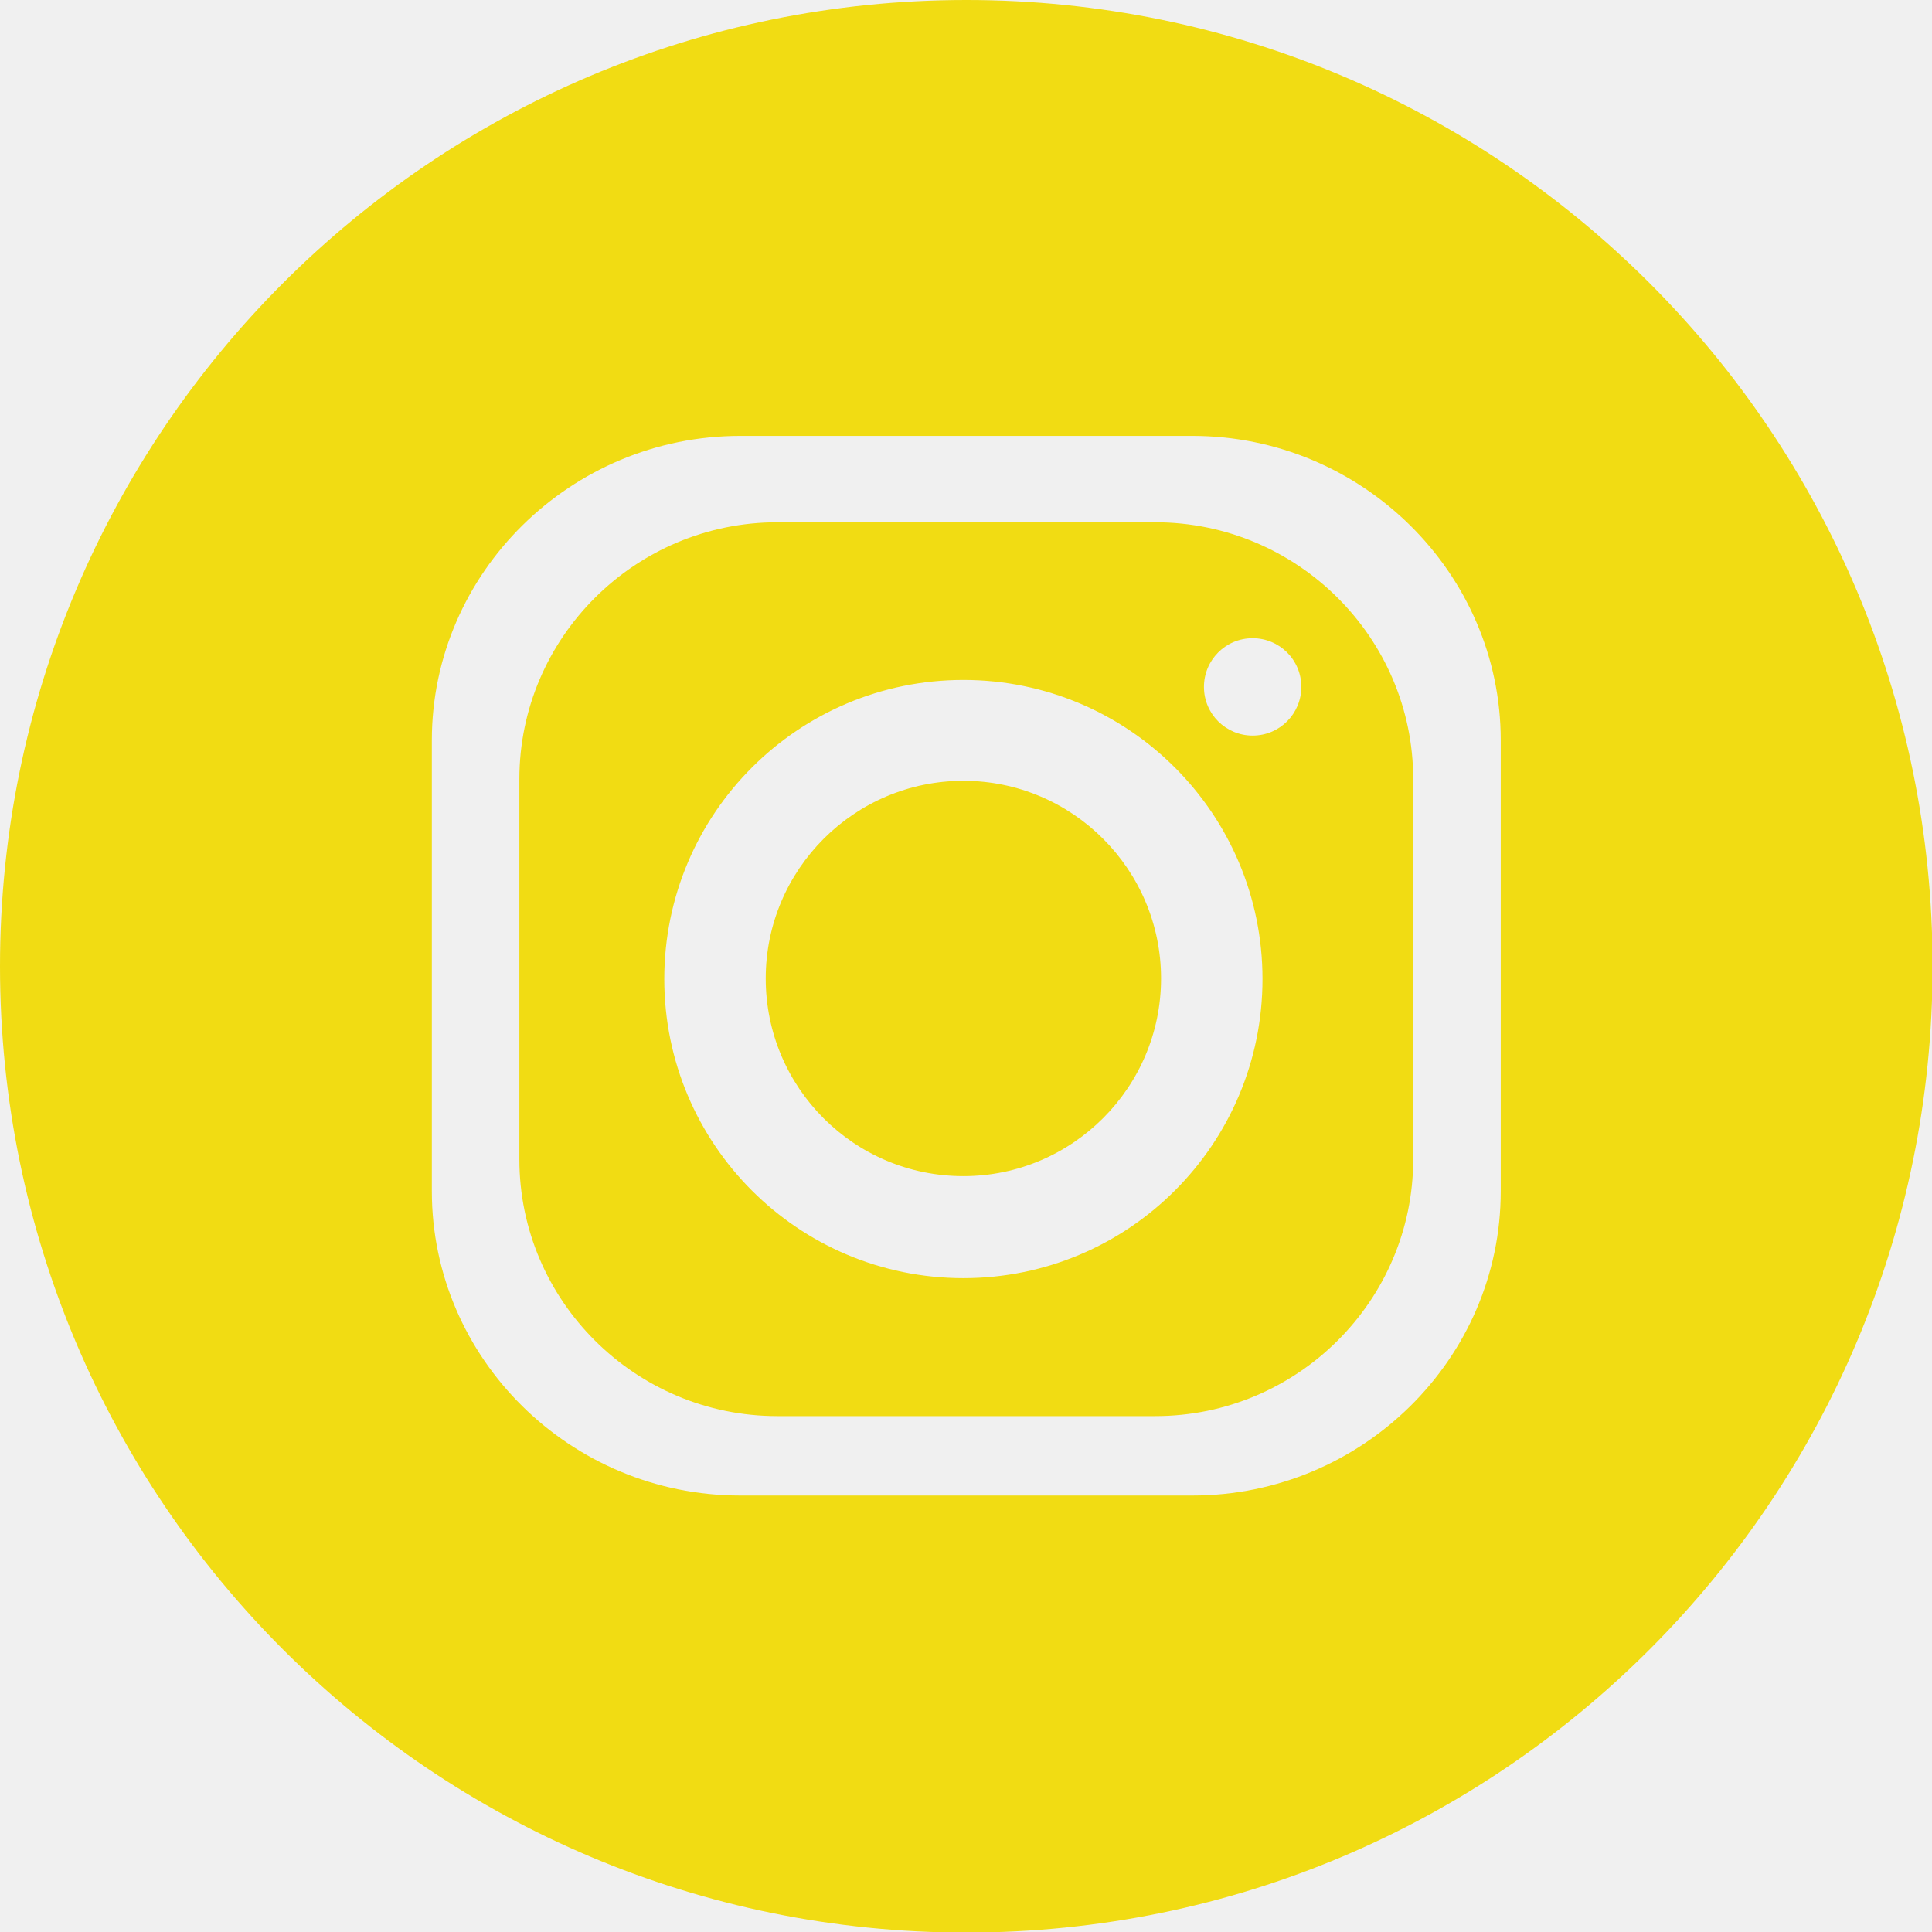
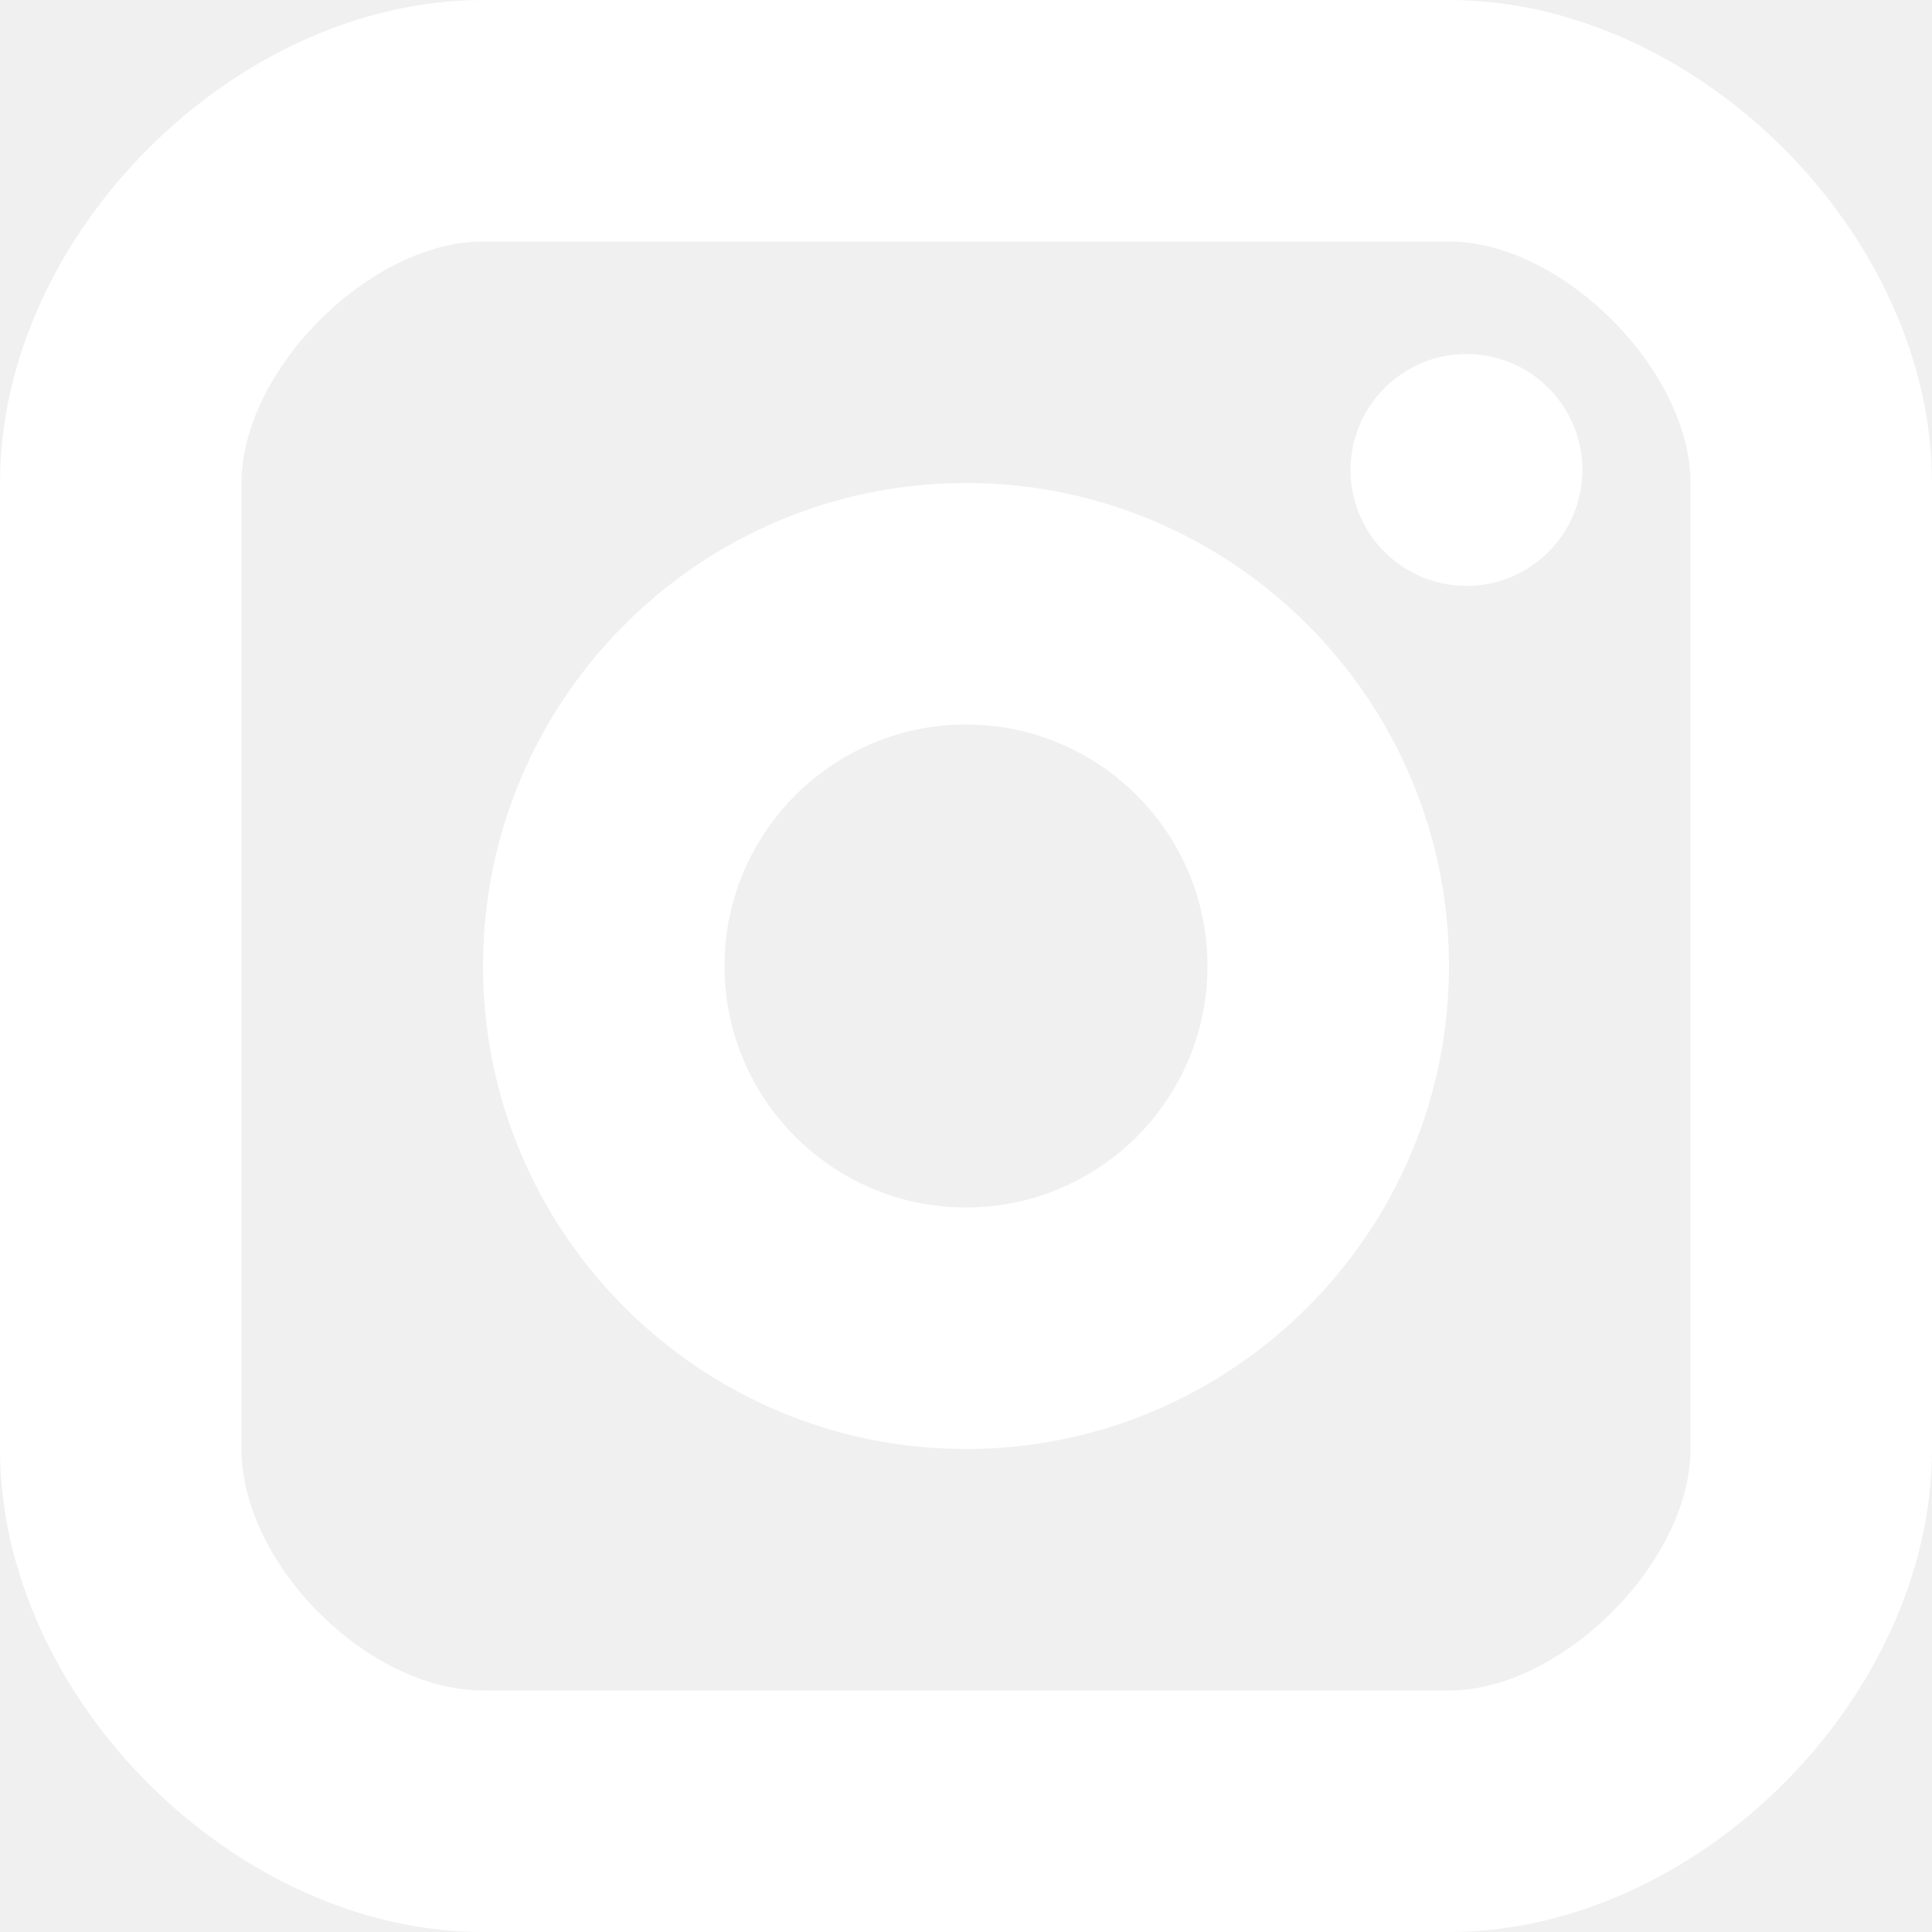
- <svg xmlns="http://www.w3.org/2000/svg" id="instagram-circle" viewBox="0 0 3333 3333" shape-rendering="geometricPrecision" text-rendering="geometricPrecision" image-rendering="optimizeQuality" fill-rule="evenodd" clip-rule="evenodd">
-   <path d="M1667 0c920 0 1667 746 1667 1667 0 920-746 1667-1667 1667C747 3334 0 2588 0 1667 0 747 746 0 1667 0zm-390 752h780c293 0 532 237 532 525v778c0 289-239 525-532 525h-780c-293 0-532-236-532-525v-778c0-289 240-525 532-525zm385 421c285 0 516 231 516 516s-231 516-516 516-516-231-516-516 231-516 516-516zm0 174c188 0 341 153 341 341s-153 341-341 341c-189 0-341-153-341-341s153-341 341-341zm499-246c46 0 84 37 84 84 0 46-37 84-84 84-46 0-84-37-84-84 0-46 37-84 84-84zm-820-200h652c245 0 445 199 445 443v656c0 244-200 443-445 443h-652c-245 0-445-199-445-443v-656c0-244 200-443 445-443z" style="fill: rgb(241, 220, 19);" />
+ <svg xmlns="http://www.w3.org/2000/svg" width="24" height="24" viewBox="0 0 24 24" fill="none">
+   <path d="M18.218 7.278C19.013 7.278 19.657 6.633 19.657 5.838C19.657 5.043 19.013 4.398 18.218 4.398C17.422 4.398 16.777 5.043 16.777 5.838C16.777 6.633 17.422 7.278 18.218 7.278Z" fill="white" />
+   <path d="M12 18C8.691 18 6 15.309 6 12C6 8.691 8.691 6 12 6C15.309 6 18 8.691 18 12C18 15.309 15.309 18 12 18ZM12 9C10.345 9 9 10.345 9 12C9 13.655 10.345 15 12 15C13.655 15 15 13.655 15 12C15 10.345 13.655 9 12 9Z" fill="white" />
+   <path d="M18 24H6C2.916 24 0 21.084 0 18V6C0 2.916 2.916 0 6 0H18C21.084 0 24 2.916 24 6V18C24 21.084 21.084 24 18 24ZM6 3C4.598 3 3 4.598 3 6V18C3 19.43 4.571 21 6 21H18C19.402 21 21 19.402 21 18V6C21 4.598 19.402 3 18 3H6Z" fill="white" />
</svg>
